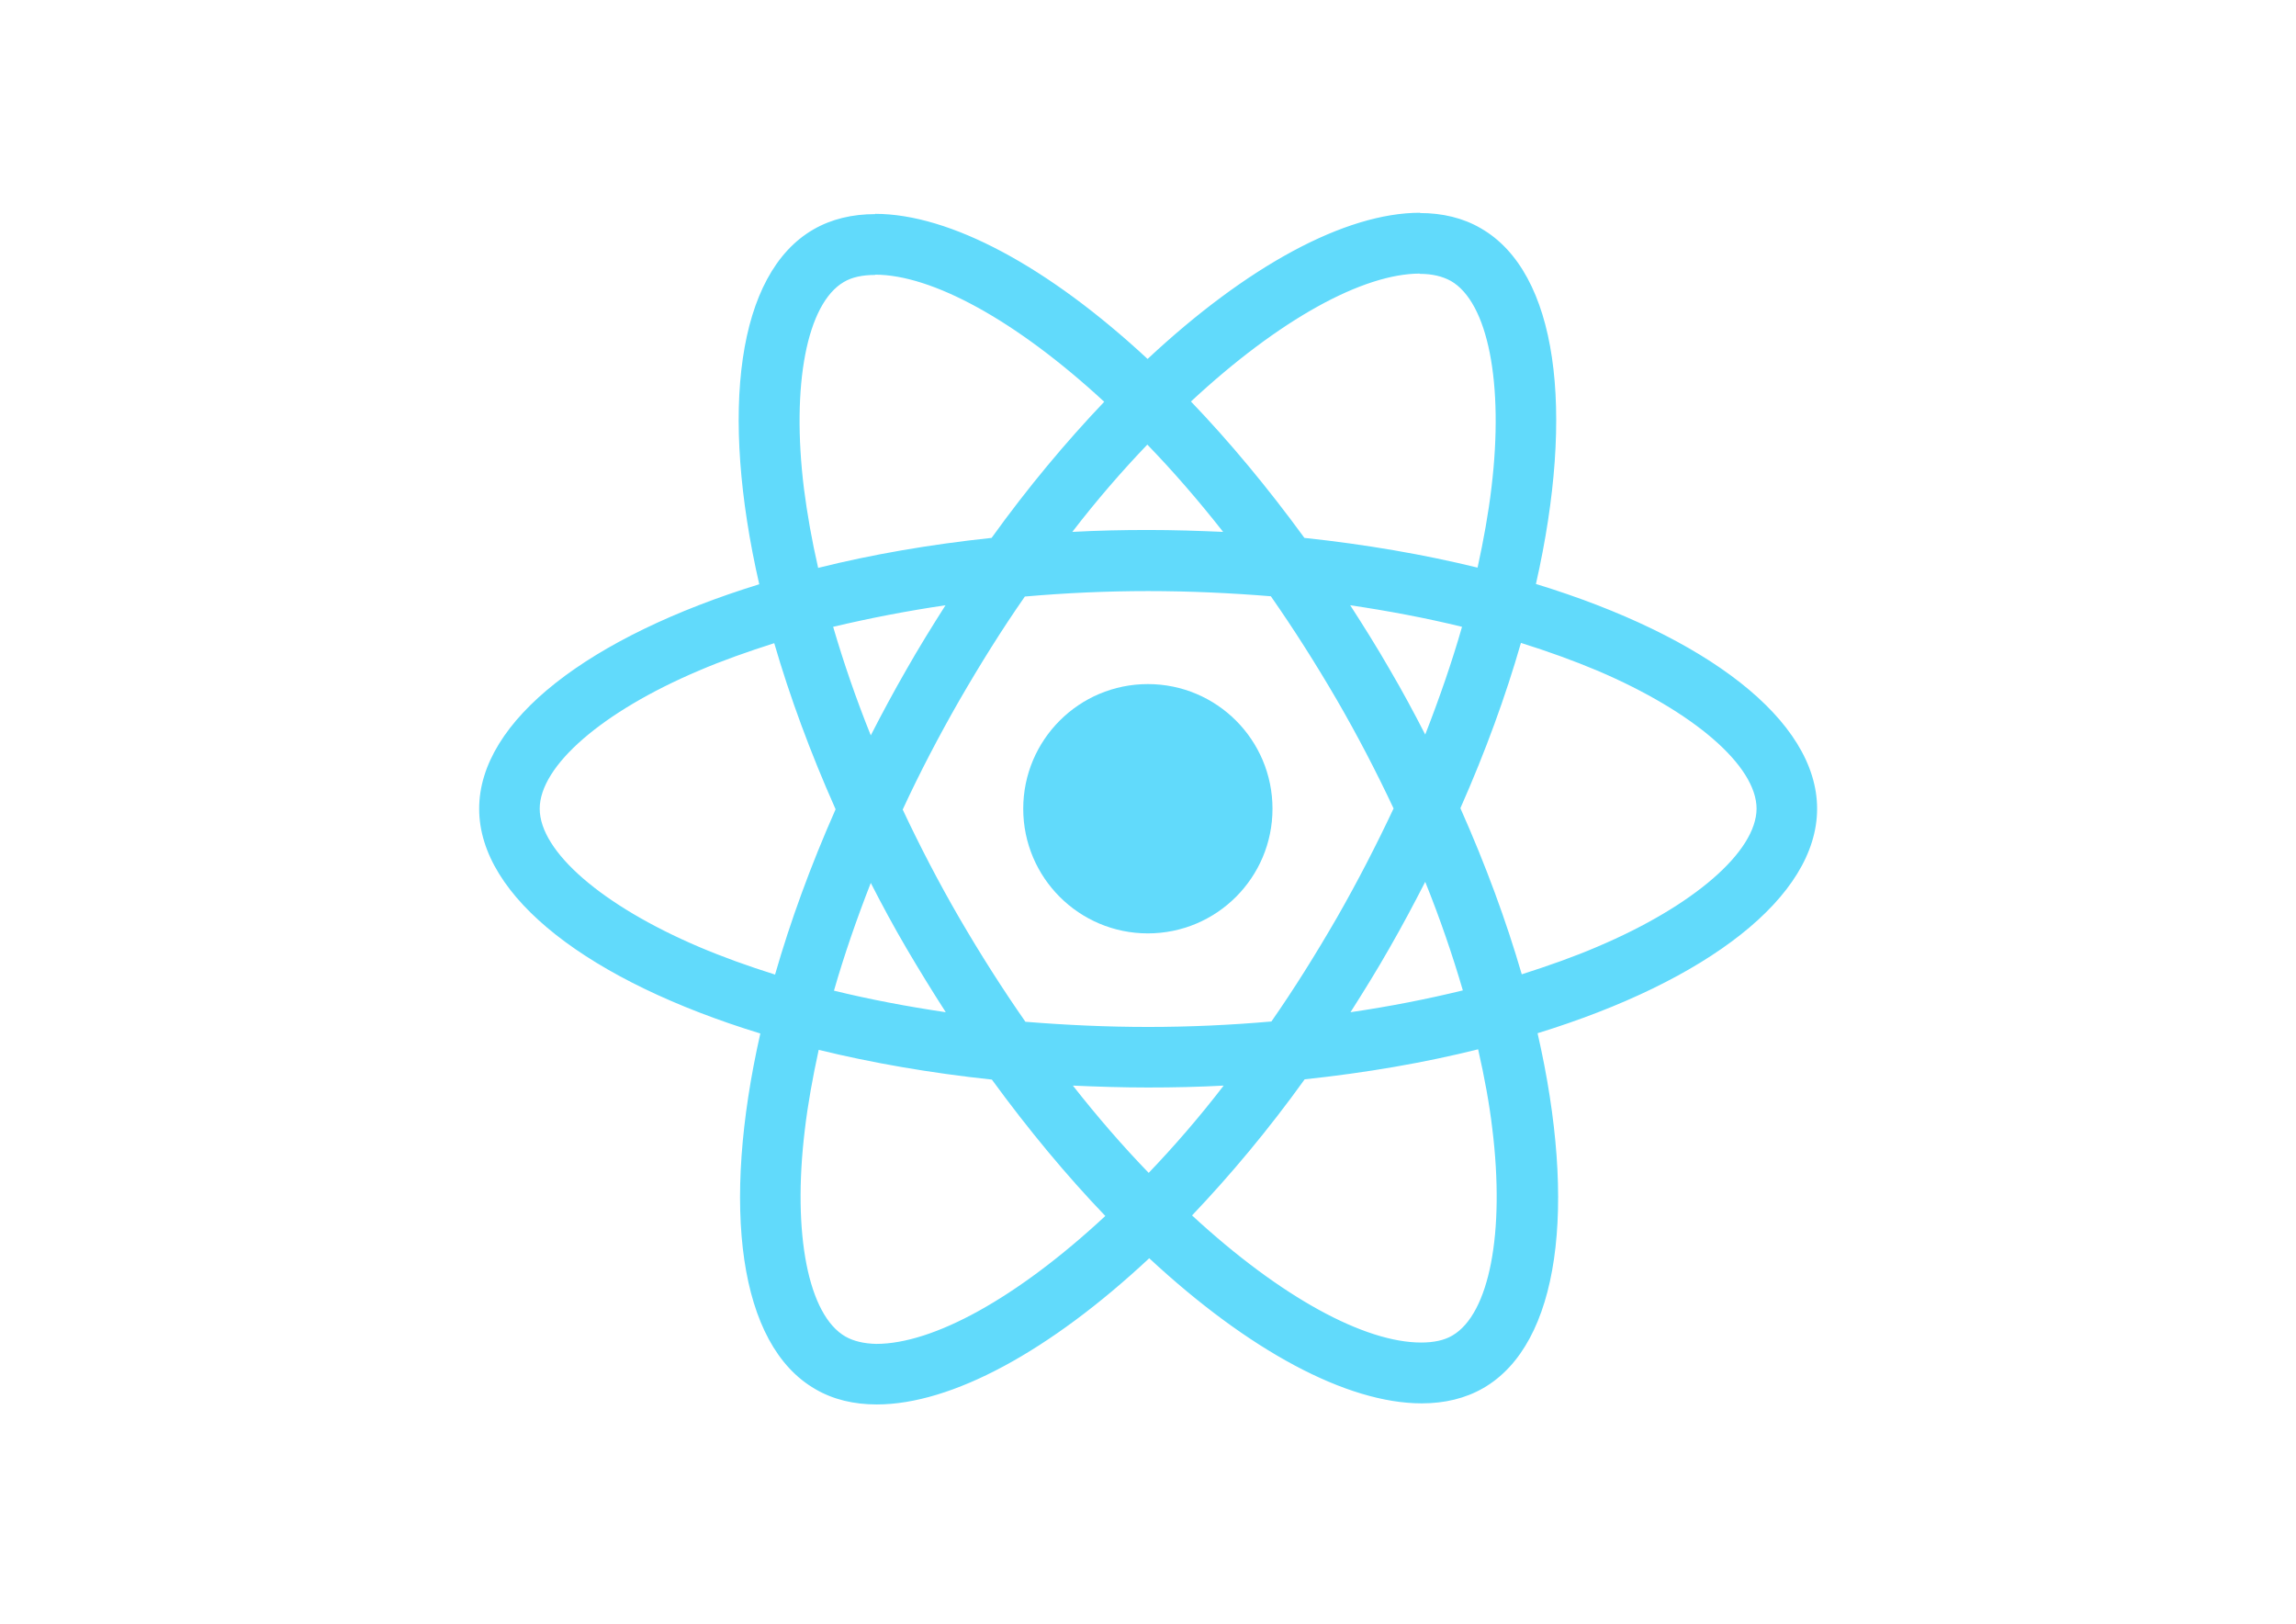
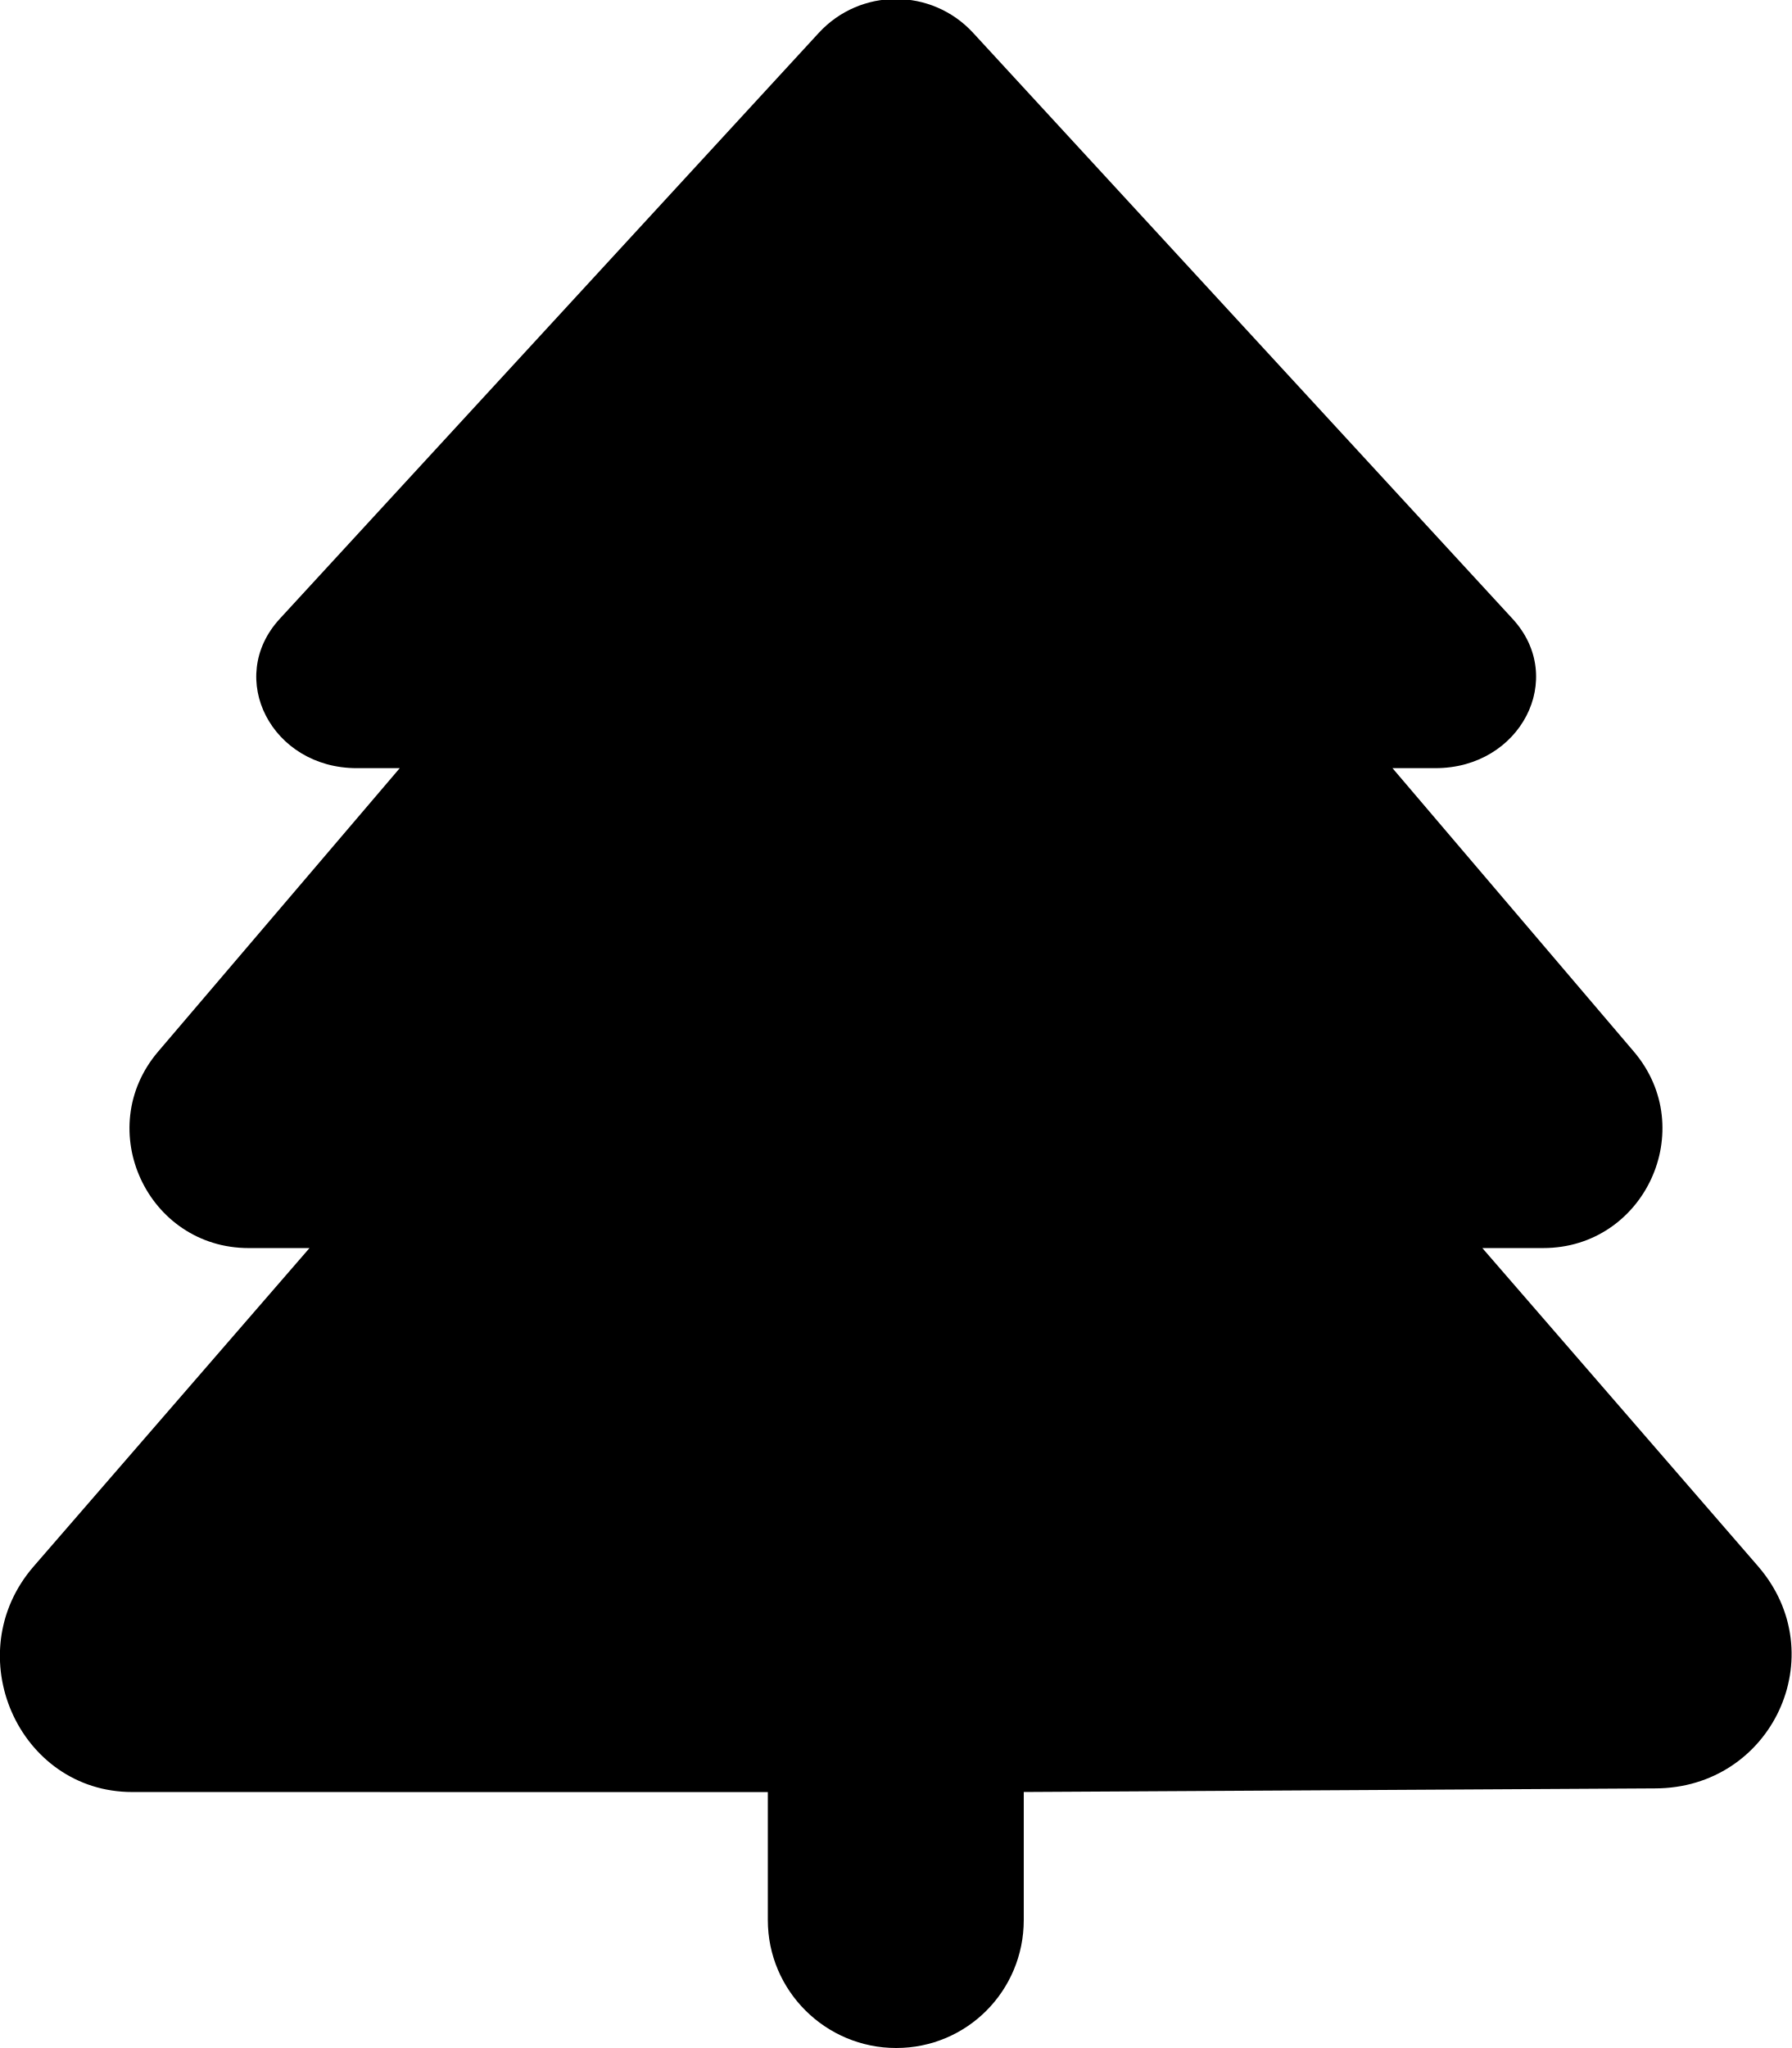
- <svg xmlns="http://www.w3.org/2000/svg" viewBox="0 0 841.9 595.3">
-   <g fill="#61DAFB">
-     <path d="M666.3 296.5c0-32.5-40.7-63.3-103.1-82.4 14.4-63.6 8-114.2-20.2-130.4-6.5-3.8-14.1-5.6-22.4-5.6v22.3c4.6 0 8.3.9 11.4 2.6 13.6 7.8 19.5 37.5 14.9 75.7-1.1 9.4-2.9 19.3-5.1 29.4-19.6-4.8-41-8.5-63.5-10.9-13.5-18.5-27.5-35.3-41.6-50 32.6-30.3 63.2-46.9 84-46.9V78c-27.5 0-63.5 19.6-99.9 53.6-36.4-33.8-72.4-53.2-99.9-53.2v22.3c20.7 0 51.4 16.5 84 46.6-14 14.7-28 31.4-41.3 49.9-22.6 2.4-44 6.1-63.6 11-2.3-10-4-19.7-5.2-29-4.7-38.2 1.1-67.9 14.6-75.8 3-1.8 6.9-2.6 11.5-2.6V78.5c-8.4 0-16 1.8-22.6 5.6-28.1 16.2-34.4 66.7-19.9 130.1-62.2 19.2-102.7 49.9-102.7 82.3 0 32.5 40.7 63.3 103.1 82.4-14.4 63.6-8 114.2 20.2 130.4 6.5 3.8 14.1 5.6 22.5 5.6 27.5 0 63.5-19.6 99.9-53.6 36.4 33.8 72.4 53.2 99.9 53.2 8.4 0 16-1.8 22.6-5.6 28.1-16.2 34.4-66.7 19.9-130.1 62-19.1 102.5-49.9 102.5-82.3zm-130.2-66.7c-3.7 12.9-8.3 26.2-13.5 39.5-4.1-8-8.4-16-13.1-24-4.6-8-9.5-15.8-14.4-23.4 14.2 2.1 27.9 4.7 41 7.9zm-45.8 106.5c-7.8 13.5-15.8 26.3-24.1 38.2-14.9 1.3-30 2-45.2 2-15.1 0-30.2-.7-45-1.9-8.3-11.9-16.4-24.6-24.2-38-7.6-13.1-14.5-26.4-20.8-39.8 6.2-13.4 13.2-26.8 20.7-39.9 7.8-13.5 15.8-26.3 24.1-38.2 14.9-1.3 30-2 45.2-2 15.1 0 30.2.7 45 1.9 8.3 11.9 16.4 24.6 24.2 38 7.6 13.1 14.5 26.4 20.8 39.8-6.3 13.4-13.2 26.8-20.7 39.9zm32.3-13c5.4 13.4 10 26.8 13.8 39.8-13.1 3.2-26.9 5.9-41.2 8 4.9-7.7 9.8-15.6 14.4-23.7 4.6-8 8.9-16.1 13-24.1zM421.2 430c-9.3-9.6-18.6-20.3-27.8-32 9 .4 18.2.7 27.5.7 9.4 0 18.7-.2 27.8-.7-9 11.7-18.3 22.4-27.5 32zm-74.4-58.9c-14.2-2.1-27.9-4.7-41-7.9 3.7-12.9 8.3-26.2 13.5-39.5 4.1 8 8.4 16 13.1 24 4.7 8 9.5 15.8 14.4 23.4zM420.7 163c9.3 9.6 18.6 20.3 27.8 32-9-.4-18.2-.7-27.5-.7-9.4 0-18.7.2-27.8.7 9-11.7 18.3-22.4 27.5-32zm-74 58.9c-4.9 7.7-9.8 15.6-14.4 23.7-4.6 8-8.9 16-13 24-5.4-13.4-10-26.8-13.8-39.8 13.1-3.1 26.9-5.8 41.2-7.9zm-90.5 125.2c-35.4-15.1-58.3-34.9-58.3-50.6 0-15.7 22.9-35.6 58.3-50.6 8.6-3.7 18-7 27.7-10.1 5.7 19.6 13.2 40 22.5 60.9-9.2 20.8-16.6 41.1-22.2 60.6-9.9-3.1-19.3-6.5-28-10.2zM310 490c-13.6-7.8-19.5-37.5-14.9-75.7 1.1-9.4 2.9-19.3 5.1-29.4 19.6 4.8 41 8.5 63.5 10.9 13.5 18.5 27.5 35.3 41.6 50-32.6 30.3-63.2 46.9-84 46.9-4.5-.1-8.3-1-11.3-2.7zm237.2-76.2c4.7 38.2-1.1 67.9-14.6 75.8-3 1.8-6.9 2.6-11.5 2.6-20.7 0-51.4-16.5-84-46.6 14-14.7 28-31.4 41.3-49.9 22.6-2.4 44-6.1 63.6-11 2.3 10.1 4.1 19.8 5.2 29.1zm38.5-66.7c-8.6 3.7-18 7-27.7 10.1-5.7-19.6-13.2-40-22.5-60.9 9.2-20.8 16.6-41.1 22.2-60.6 9.9 3.1 19.3 6.5 28.1 10.2 35.4 15.1 58.3 34.9 58.3 50.6-.1 15.7-23 35.6-58.4 50.6zM320.8 78.4z" />
-     <circle cx="420.9" cy="296.5" r="45.7" />
-     <path d="M520.5 78.1z" />
-   </g>
+ <svg xmlns="http://www.w3.org/2000/svg" viewBox="0 0 448 512">
+   <path d="M413.8 447.1L256 448l0 31.99C256 497.7 241.8 512 224.1 512c-17.67 0-32.1-14.32-32.1-31.99l0-31.99l-158.9-.01c-28.5 0-43.69-34.49-24.69-56.4l68.98-79.59H62.22c-25.41 0-39.15-29.8-22.67-49.13l60.41-70.85H89.21c-21.28 0-32.87-22.5-19.28-37.31l134.8-146.5c10.4-11.3 28.22-11.3 38.62-.003l134.9 146.5c13.62 14.81 2.001 37.31-19.28 37.31h-10.77l60.35 70.86c16.46 19.34 2.716 49.12-22.68 49.12h-15.2l68.98 79.59C458.7 413.7 443.1 447.1 413.8 447.1z" />
</svg>
